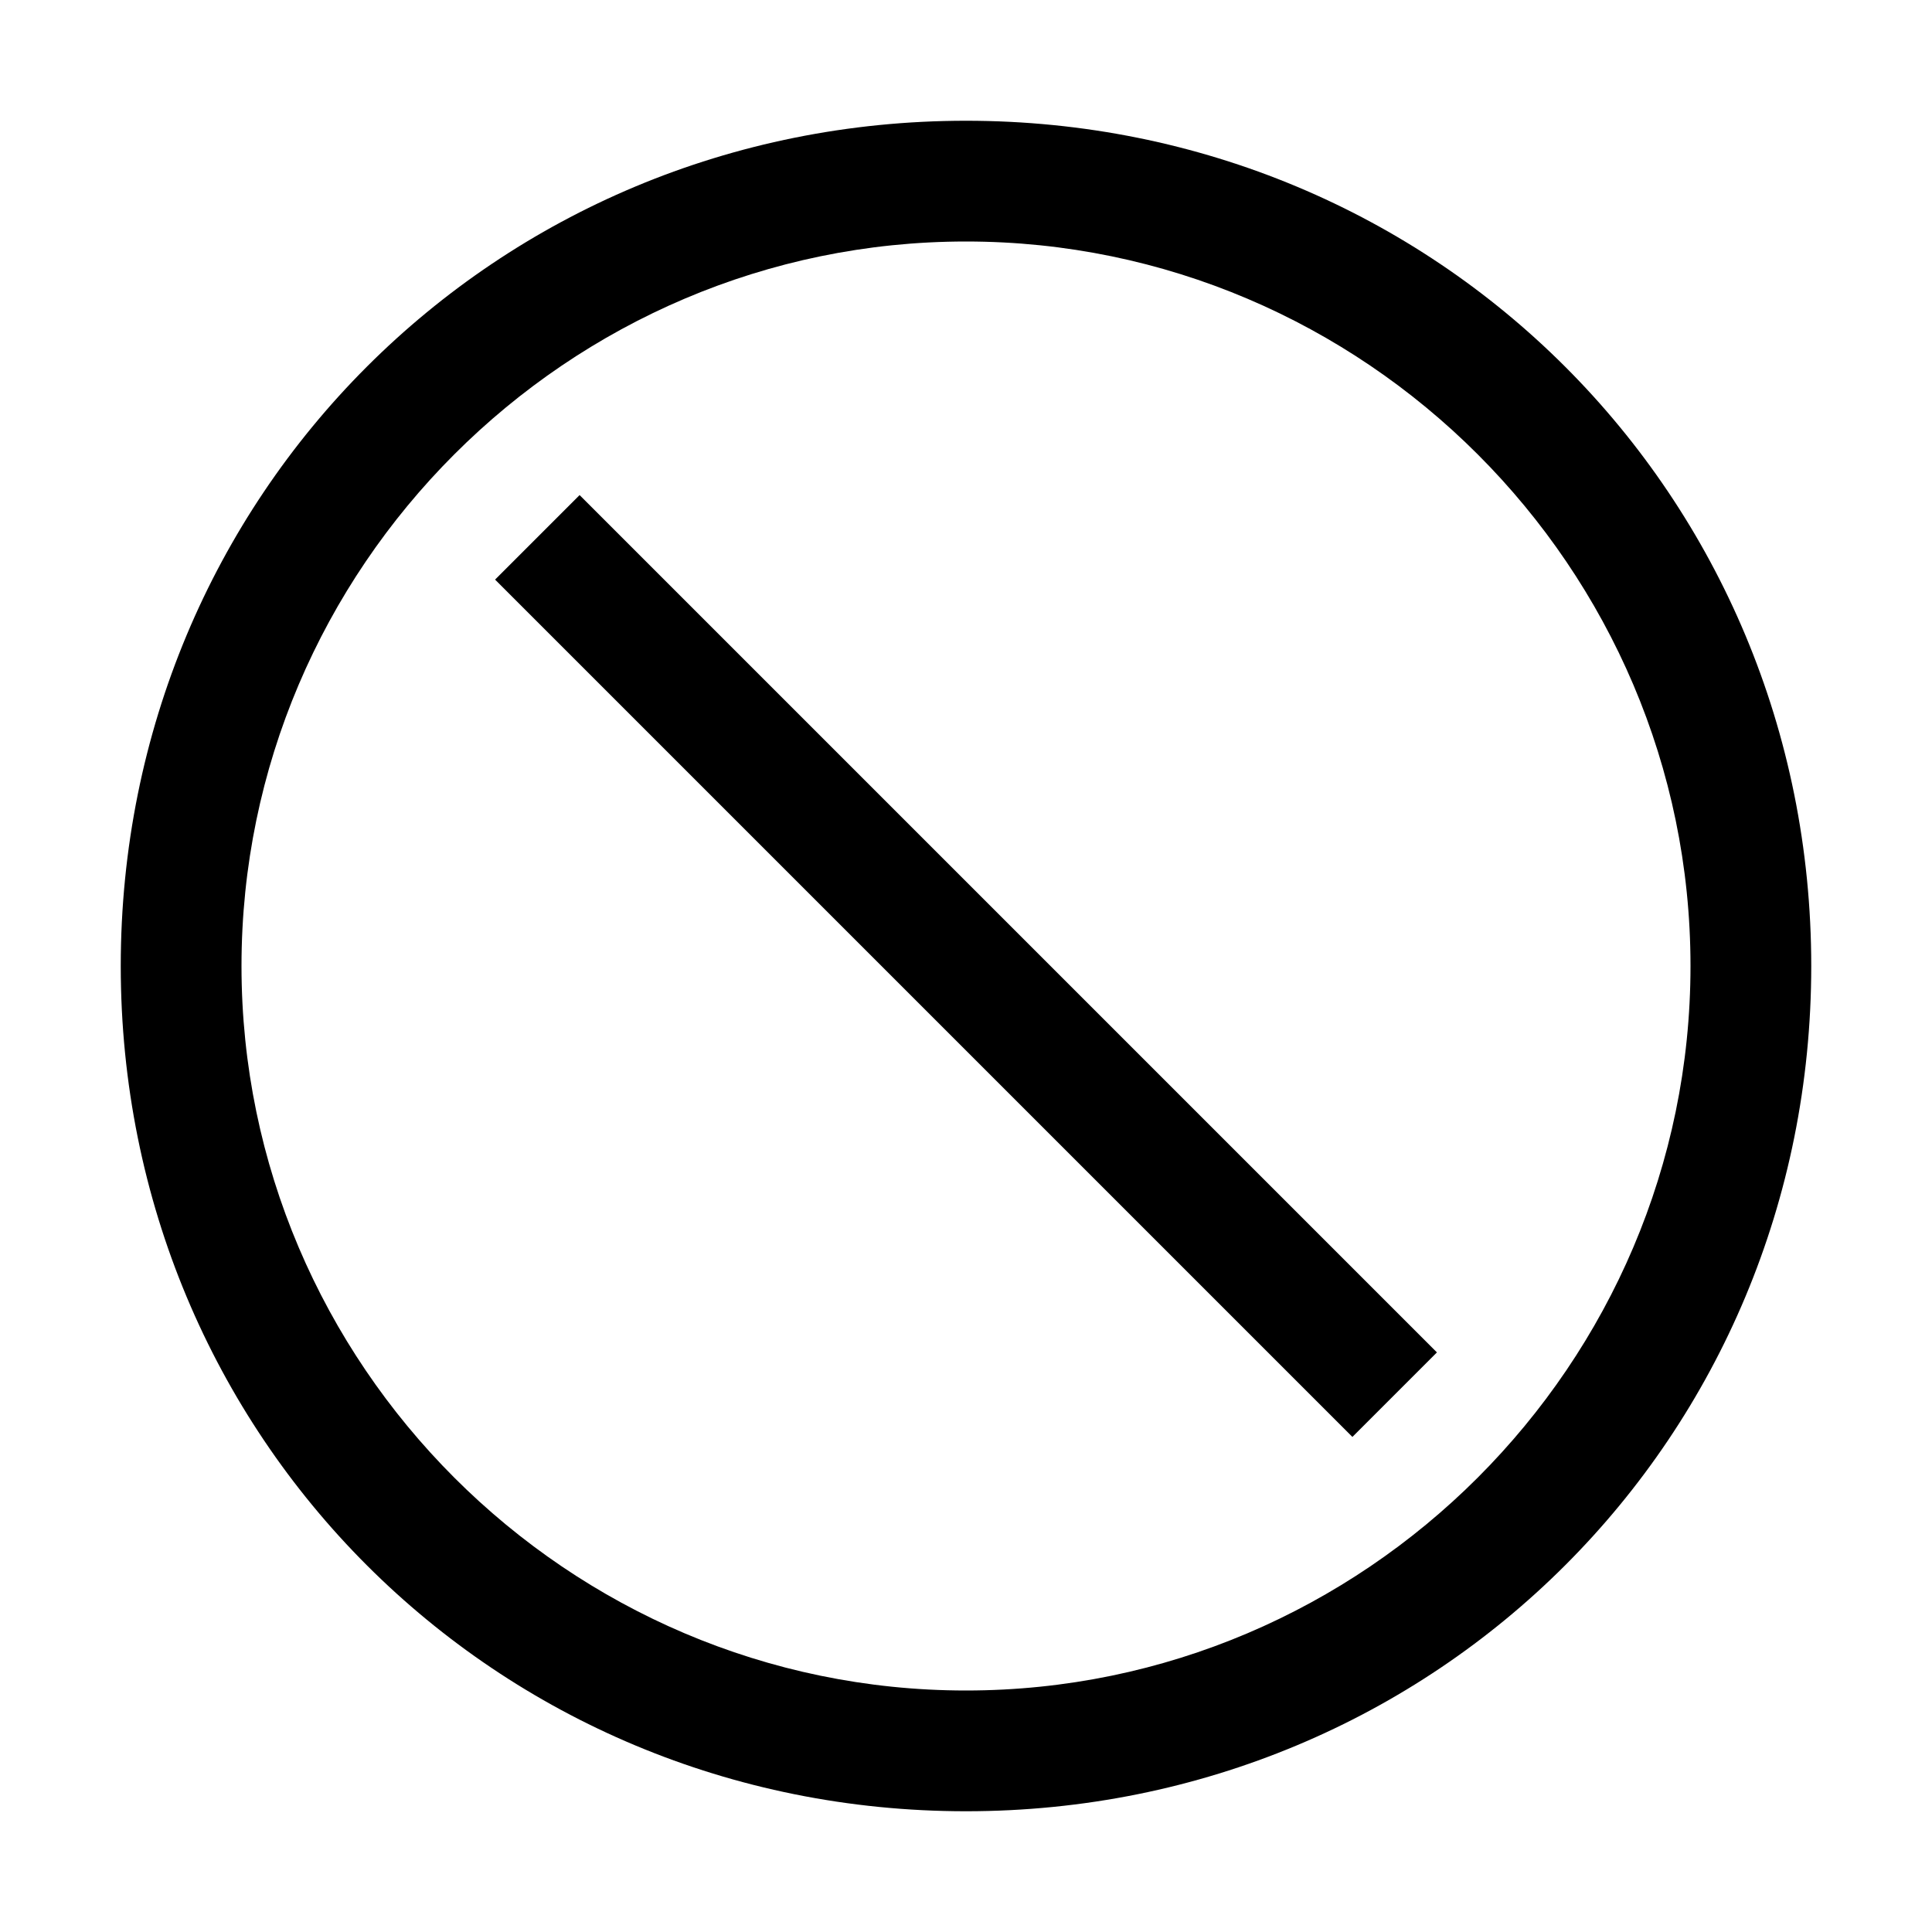
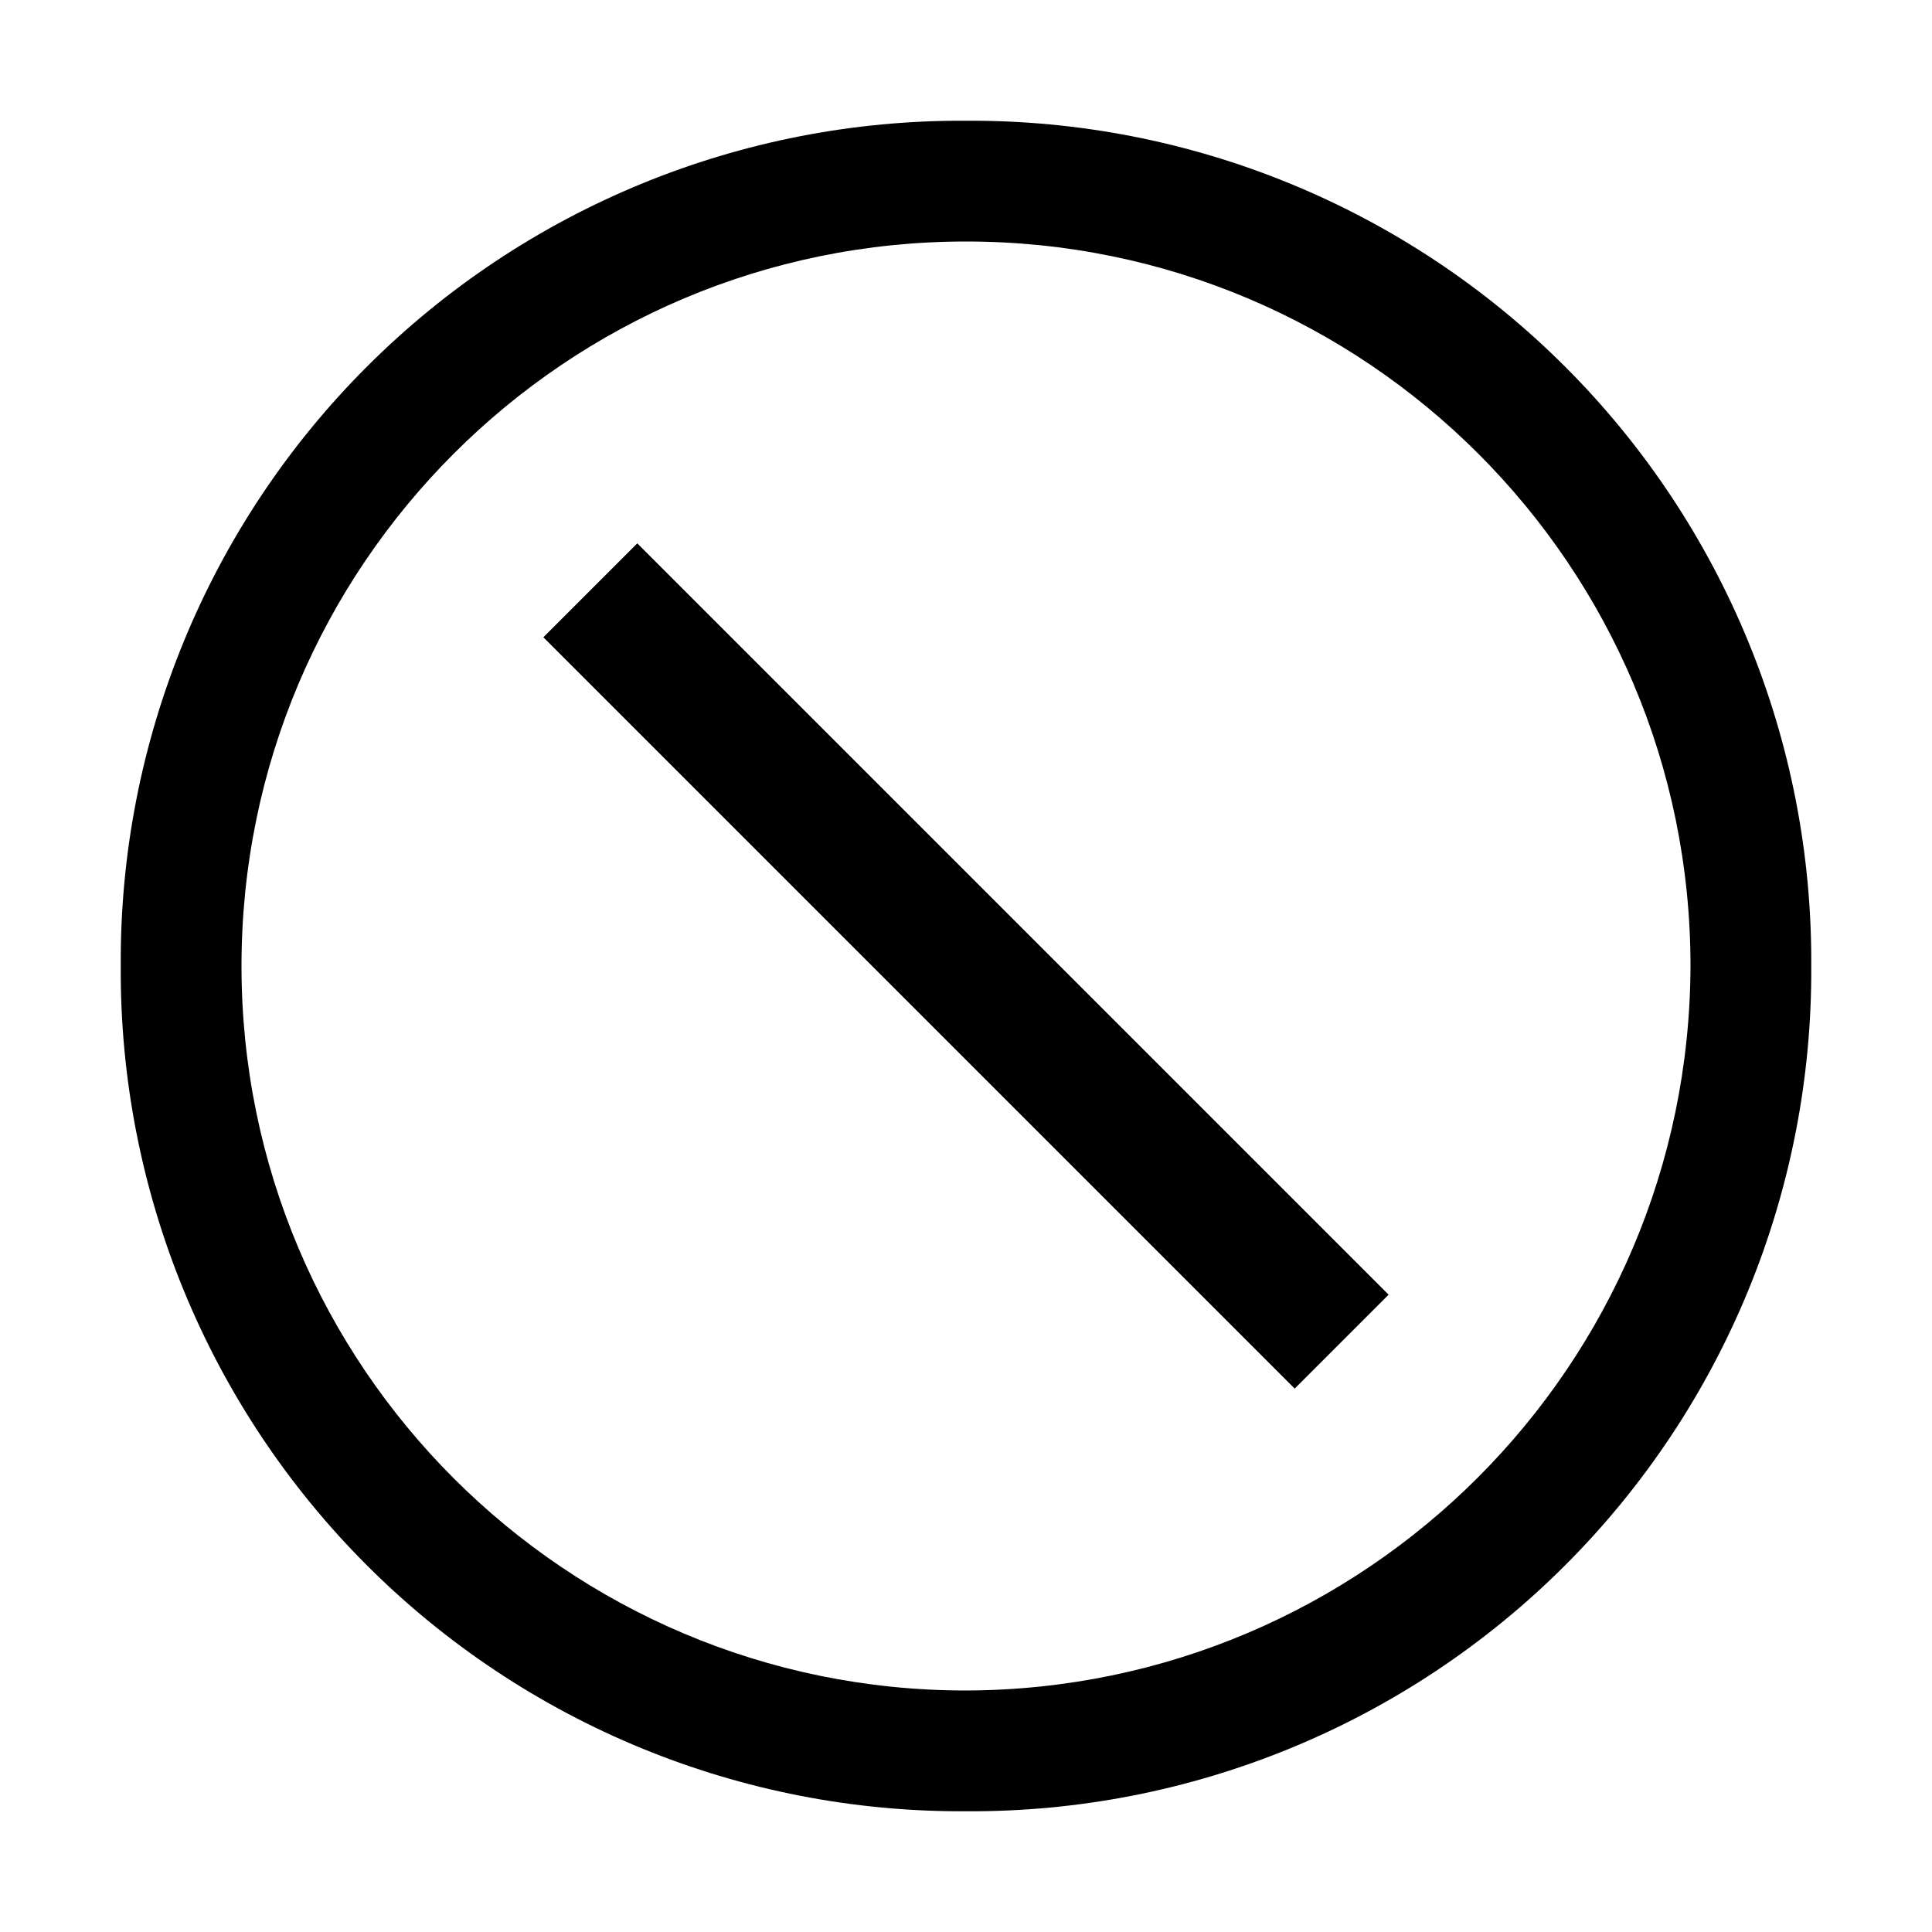
<svg xmlns="http://www.w3.org/2000/svg" viewBox="0 0 32 32">
-   <path d="M16,2C8.2,2,2,8.2,2,16s6.2,14,14,14s14-6.2,14-14S23.8,2,16,2z M16,28C9.4,28,4,22.6,4,16S9.4,4,16,4s12,5.4,12,12 S22.6,28,16,28z" />
-   <path d="M8.2 9.6 9.6 8.2 23.8 22.4 22.4 23.8z" />
+   <path d="M14.9 7.2H17.1V24.799H14.9z" transform="rotate(-45 16 16)" />
+   <path d="M16,2A13.914,13.914,0,0,0,2,16,13.914,13.914,0,0,0,16,30,13.914,13.914,0,0,0,30,16,13.914,13.914,0,0,0,16,2Zm0,26A12,12,0,1,1,28,16,12.035,12.035,0,0,1,16,28Z" />
</svg>
